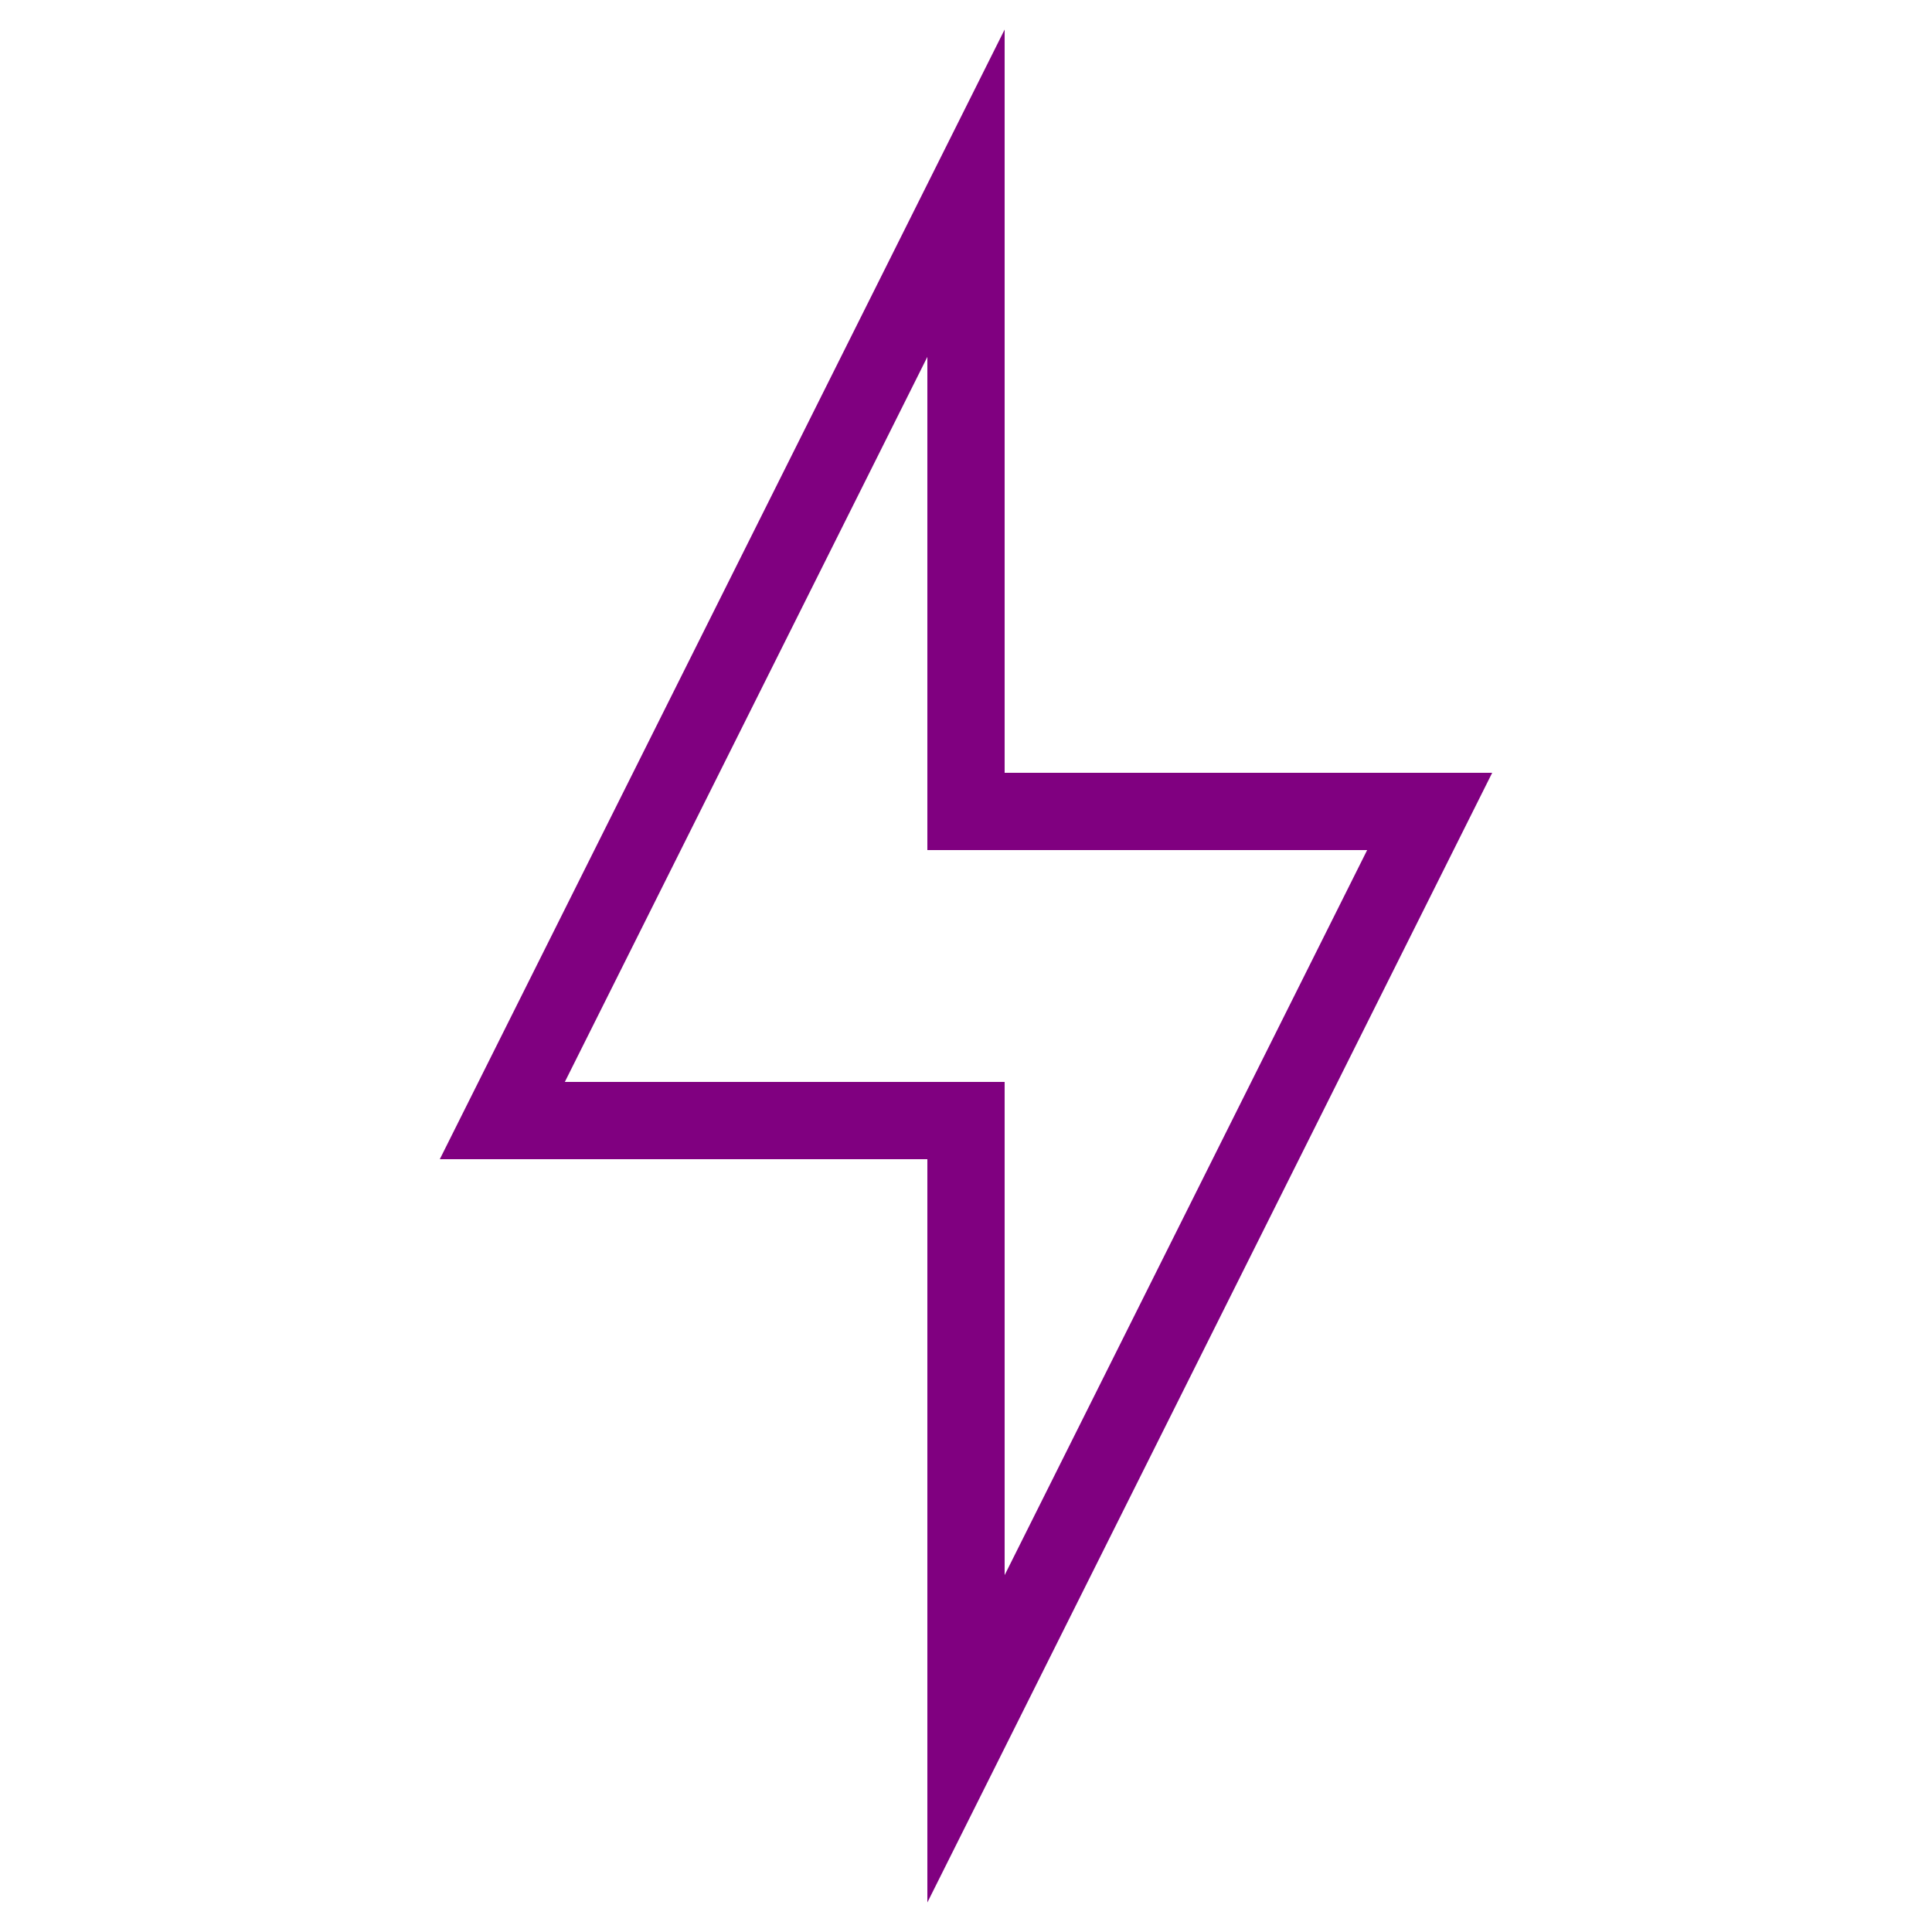
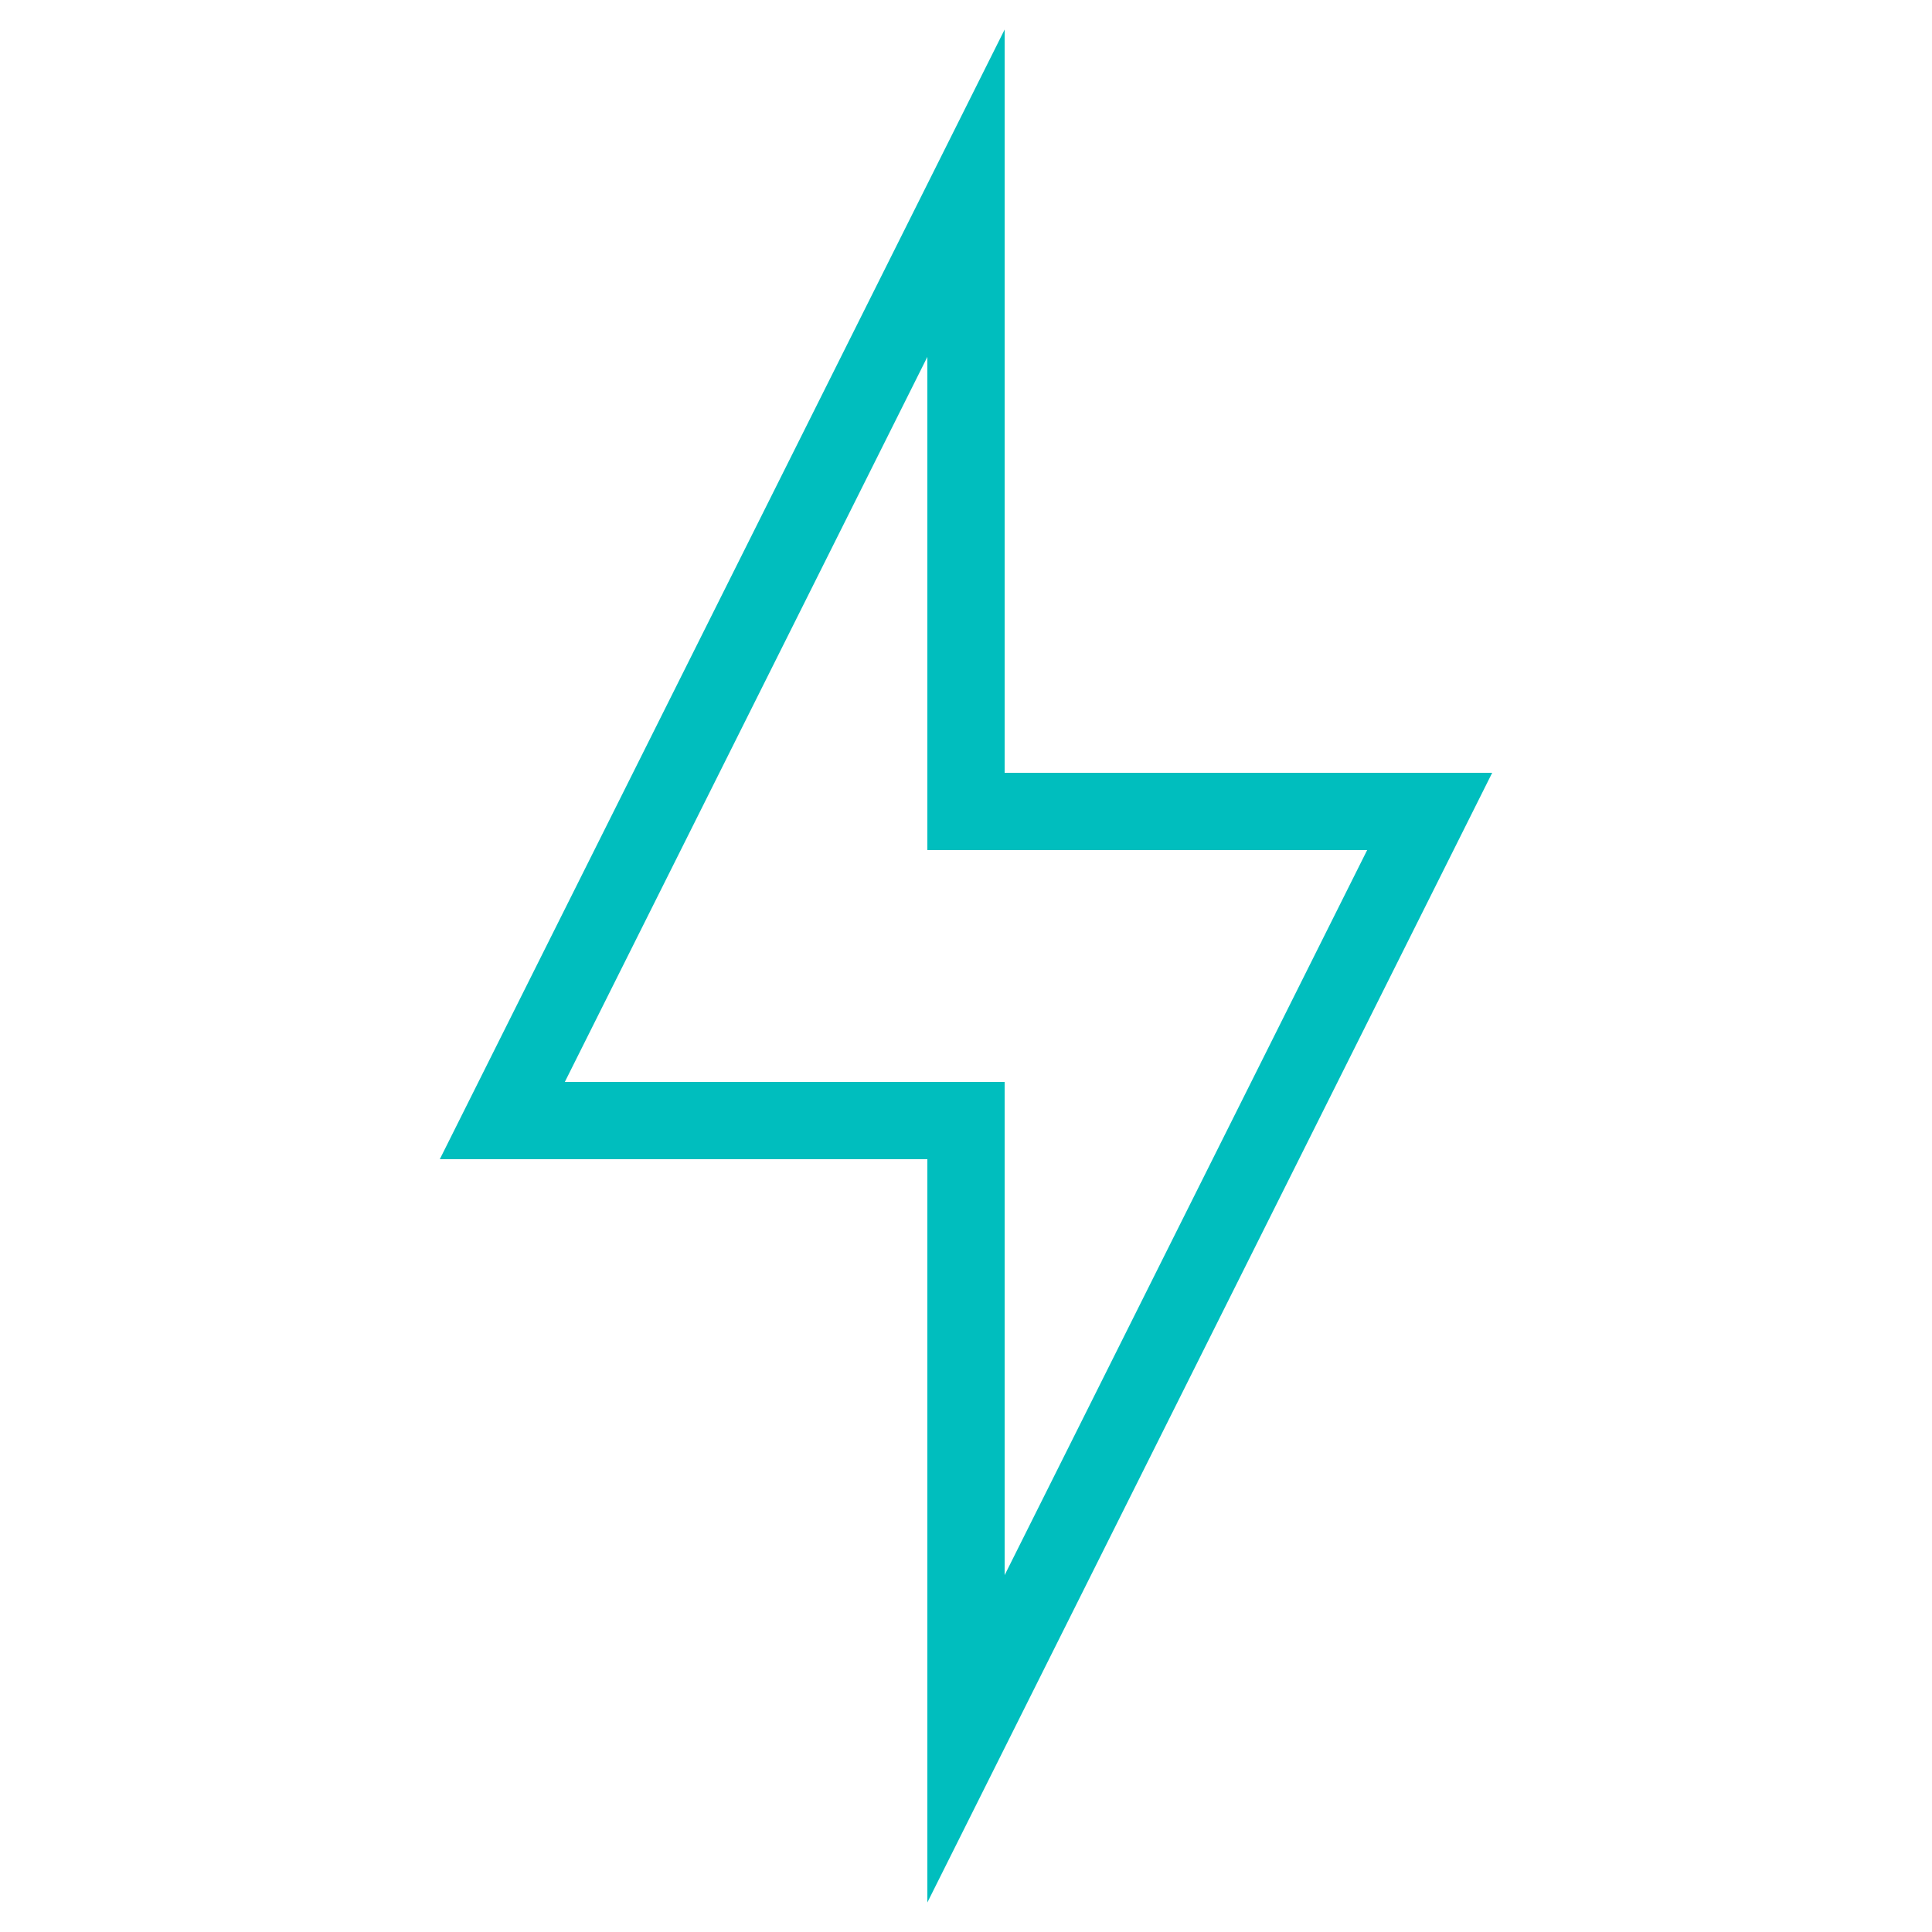
<svg xmlns="http://www.w3.org/2000/svg" version="1.1" id="Layer_1" x="0px" y="0px" viewBox="0 0 50 50" style="enable-background:new 0 0 50 50;" xml:space="preserve">
  <g id="Layer_1_1_">
-     <path style="fill:purple" d="M38.618,20H26V0.764L11.382,30H24v19.236L38.618,20z M14.618,28L24,9.236V22h11.382L26,40.764V28H14.618z" />
+     <path style="fill:#00bebe" d="M38.618,20H26V0.764L11.382,30H24v19.236L38.618,20z M14.618,28L24,9.236V22h11.382L26,40.764V28H14.618z" />
  </g>
</svg>
